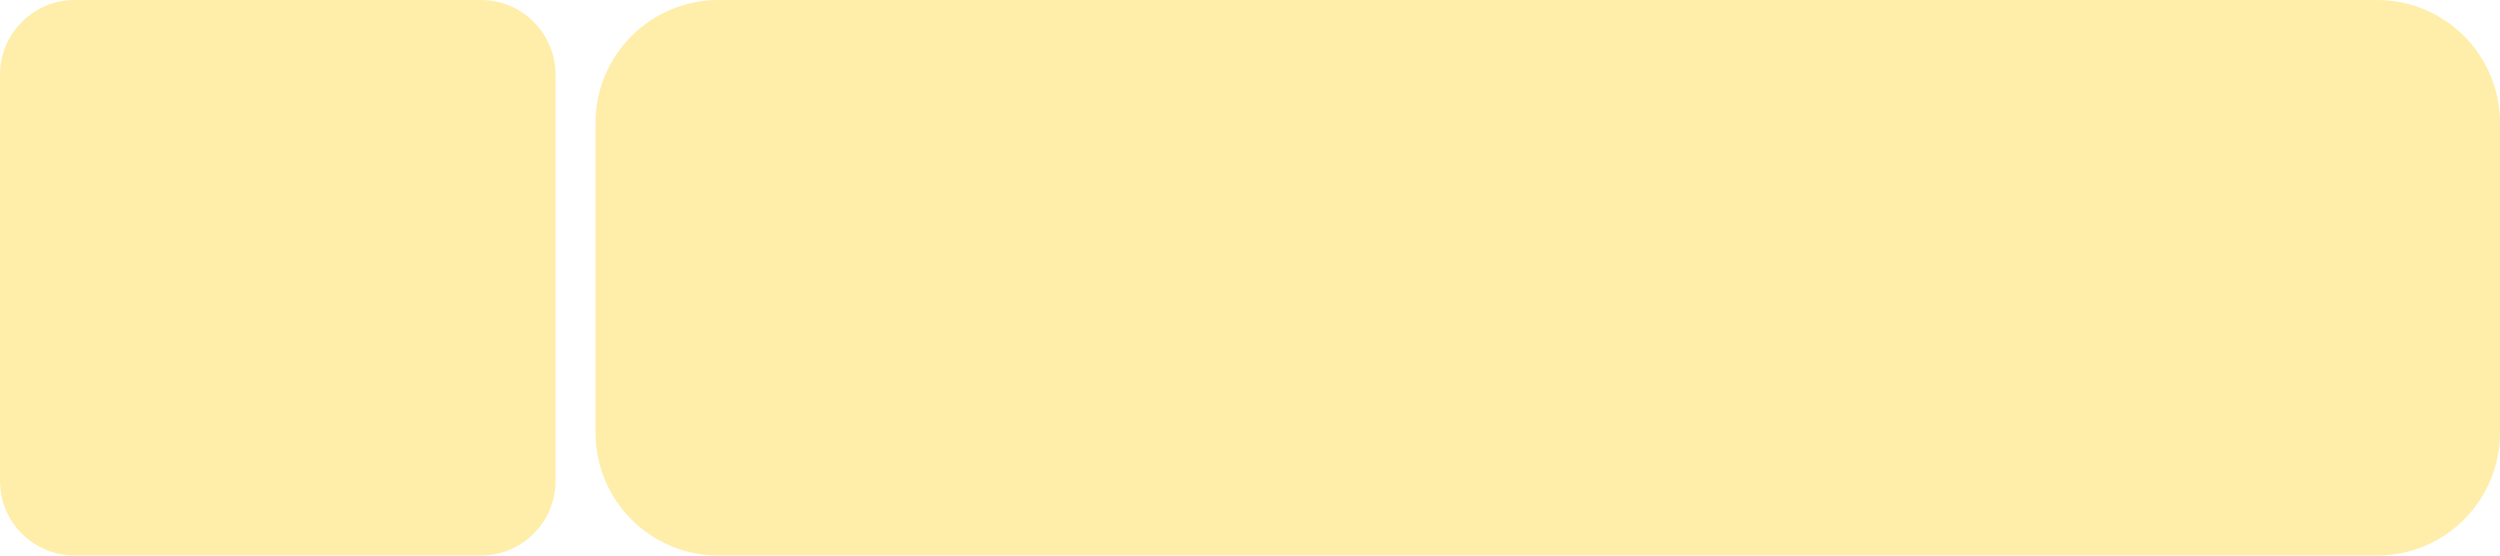
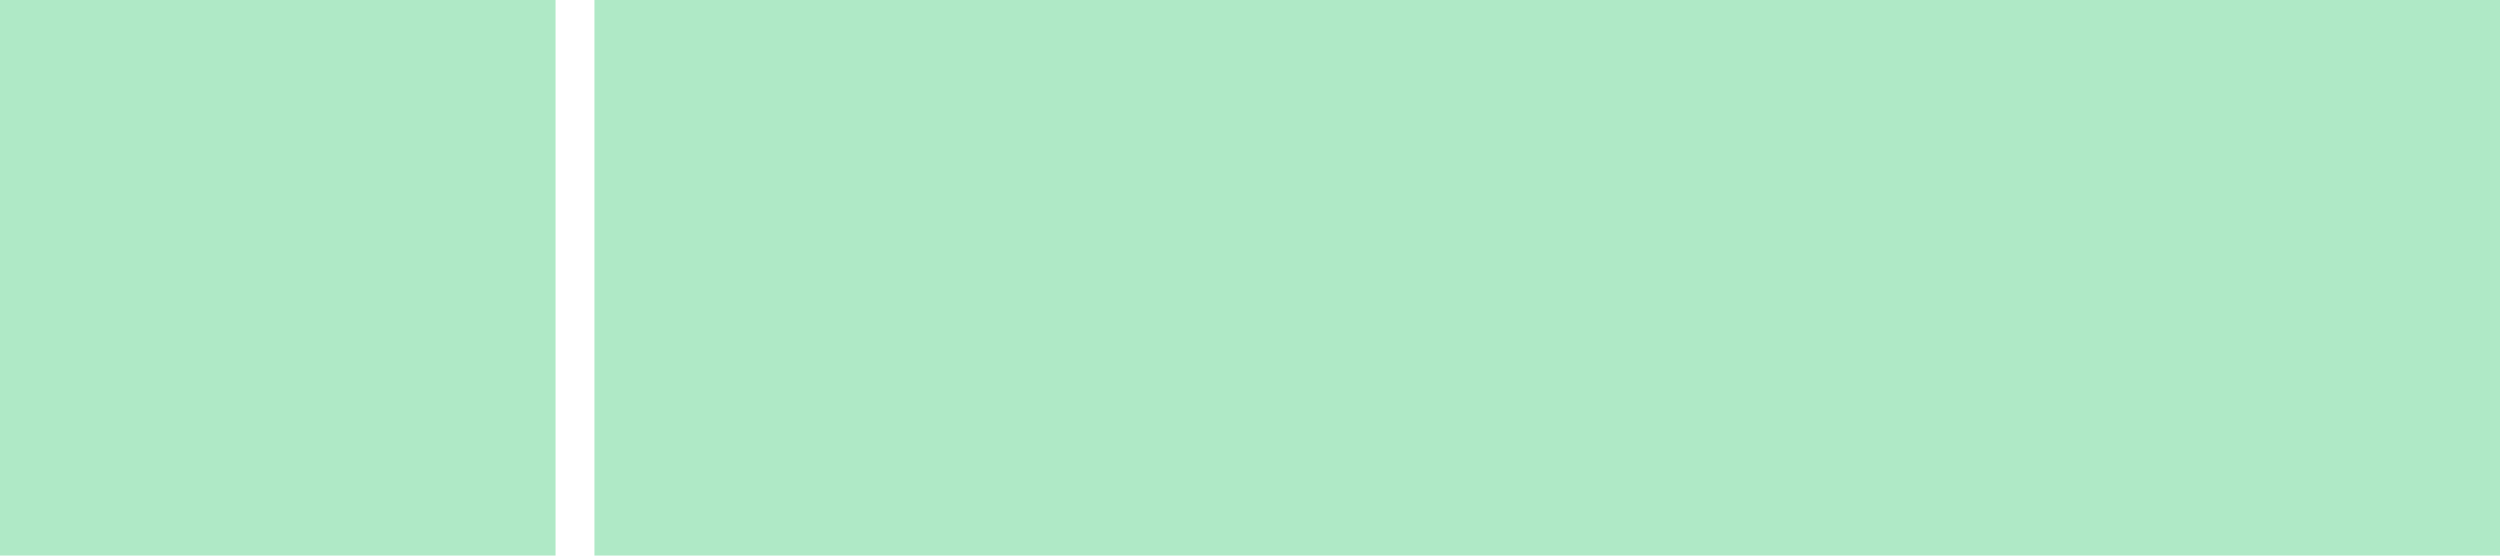
<svg xmlns="http://www.w3.org/2000/svg" width="450" height="100" viewBox="0 0 119.062 26.458" version="1.1" id="svg8">
  <defs id="defs2" />
  <g id="layer1" transform="translate(0,-270.5417)">
-     <rect style="opacity:1;fill:#ffeeaa;fill-opacity:1;stroke:none;stroke-width:0.486;stroke-miterlimit:4;stroke-dasharray:none;stroke-opacity:1" id="rect818" width="90.701" height="26.458" x="28.361" y="270.542" ry="5.852" />
-     <rect style="opacity:1;fill:#ffeeaa;fill-opacity:1;stroke:none;stroke-width:0.355;stroke-miterlimit:4;stroke-dasharray:none;stroke-opacity:1" id="rect816" width="26.458" height="26.458" x="0" y="270.542" ry="3.556" />
+     <rect style="opacity:1;fill:#afe9c6;fill-opacity:1;stroke:none;stroke-width:0.297;stroke-miterlimit:4;stroke-dasharray:none;stroke-opacity:1" id="rect858" width="26.458" height="26.458" x="3.5527137e-15" y="270.542" />
+     <rect y="270.542" x="28.31" height="26.458" width="90.752" id="rect860" style="opacity:1;fill:#afe9c6;fill-opacity:1;stroke:none;stroke-width:0.55;stroke-miterlimit:4;stroke-dasharray:none;stroke-opacity:1" />
  </g>
</svg>
